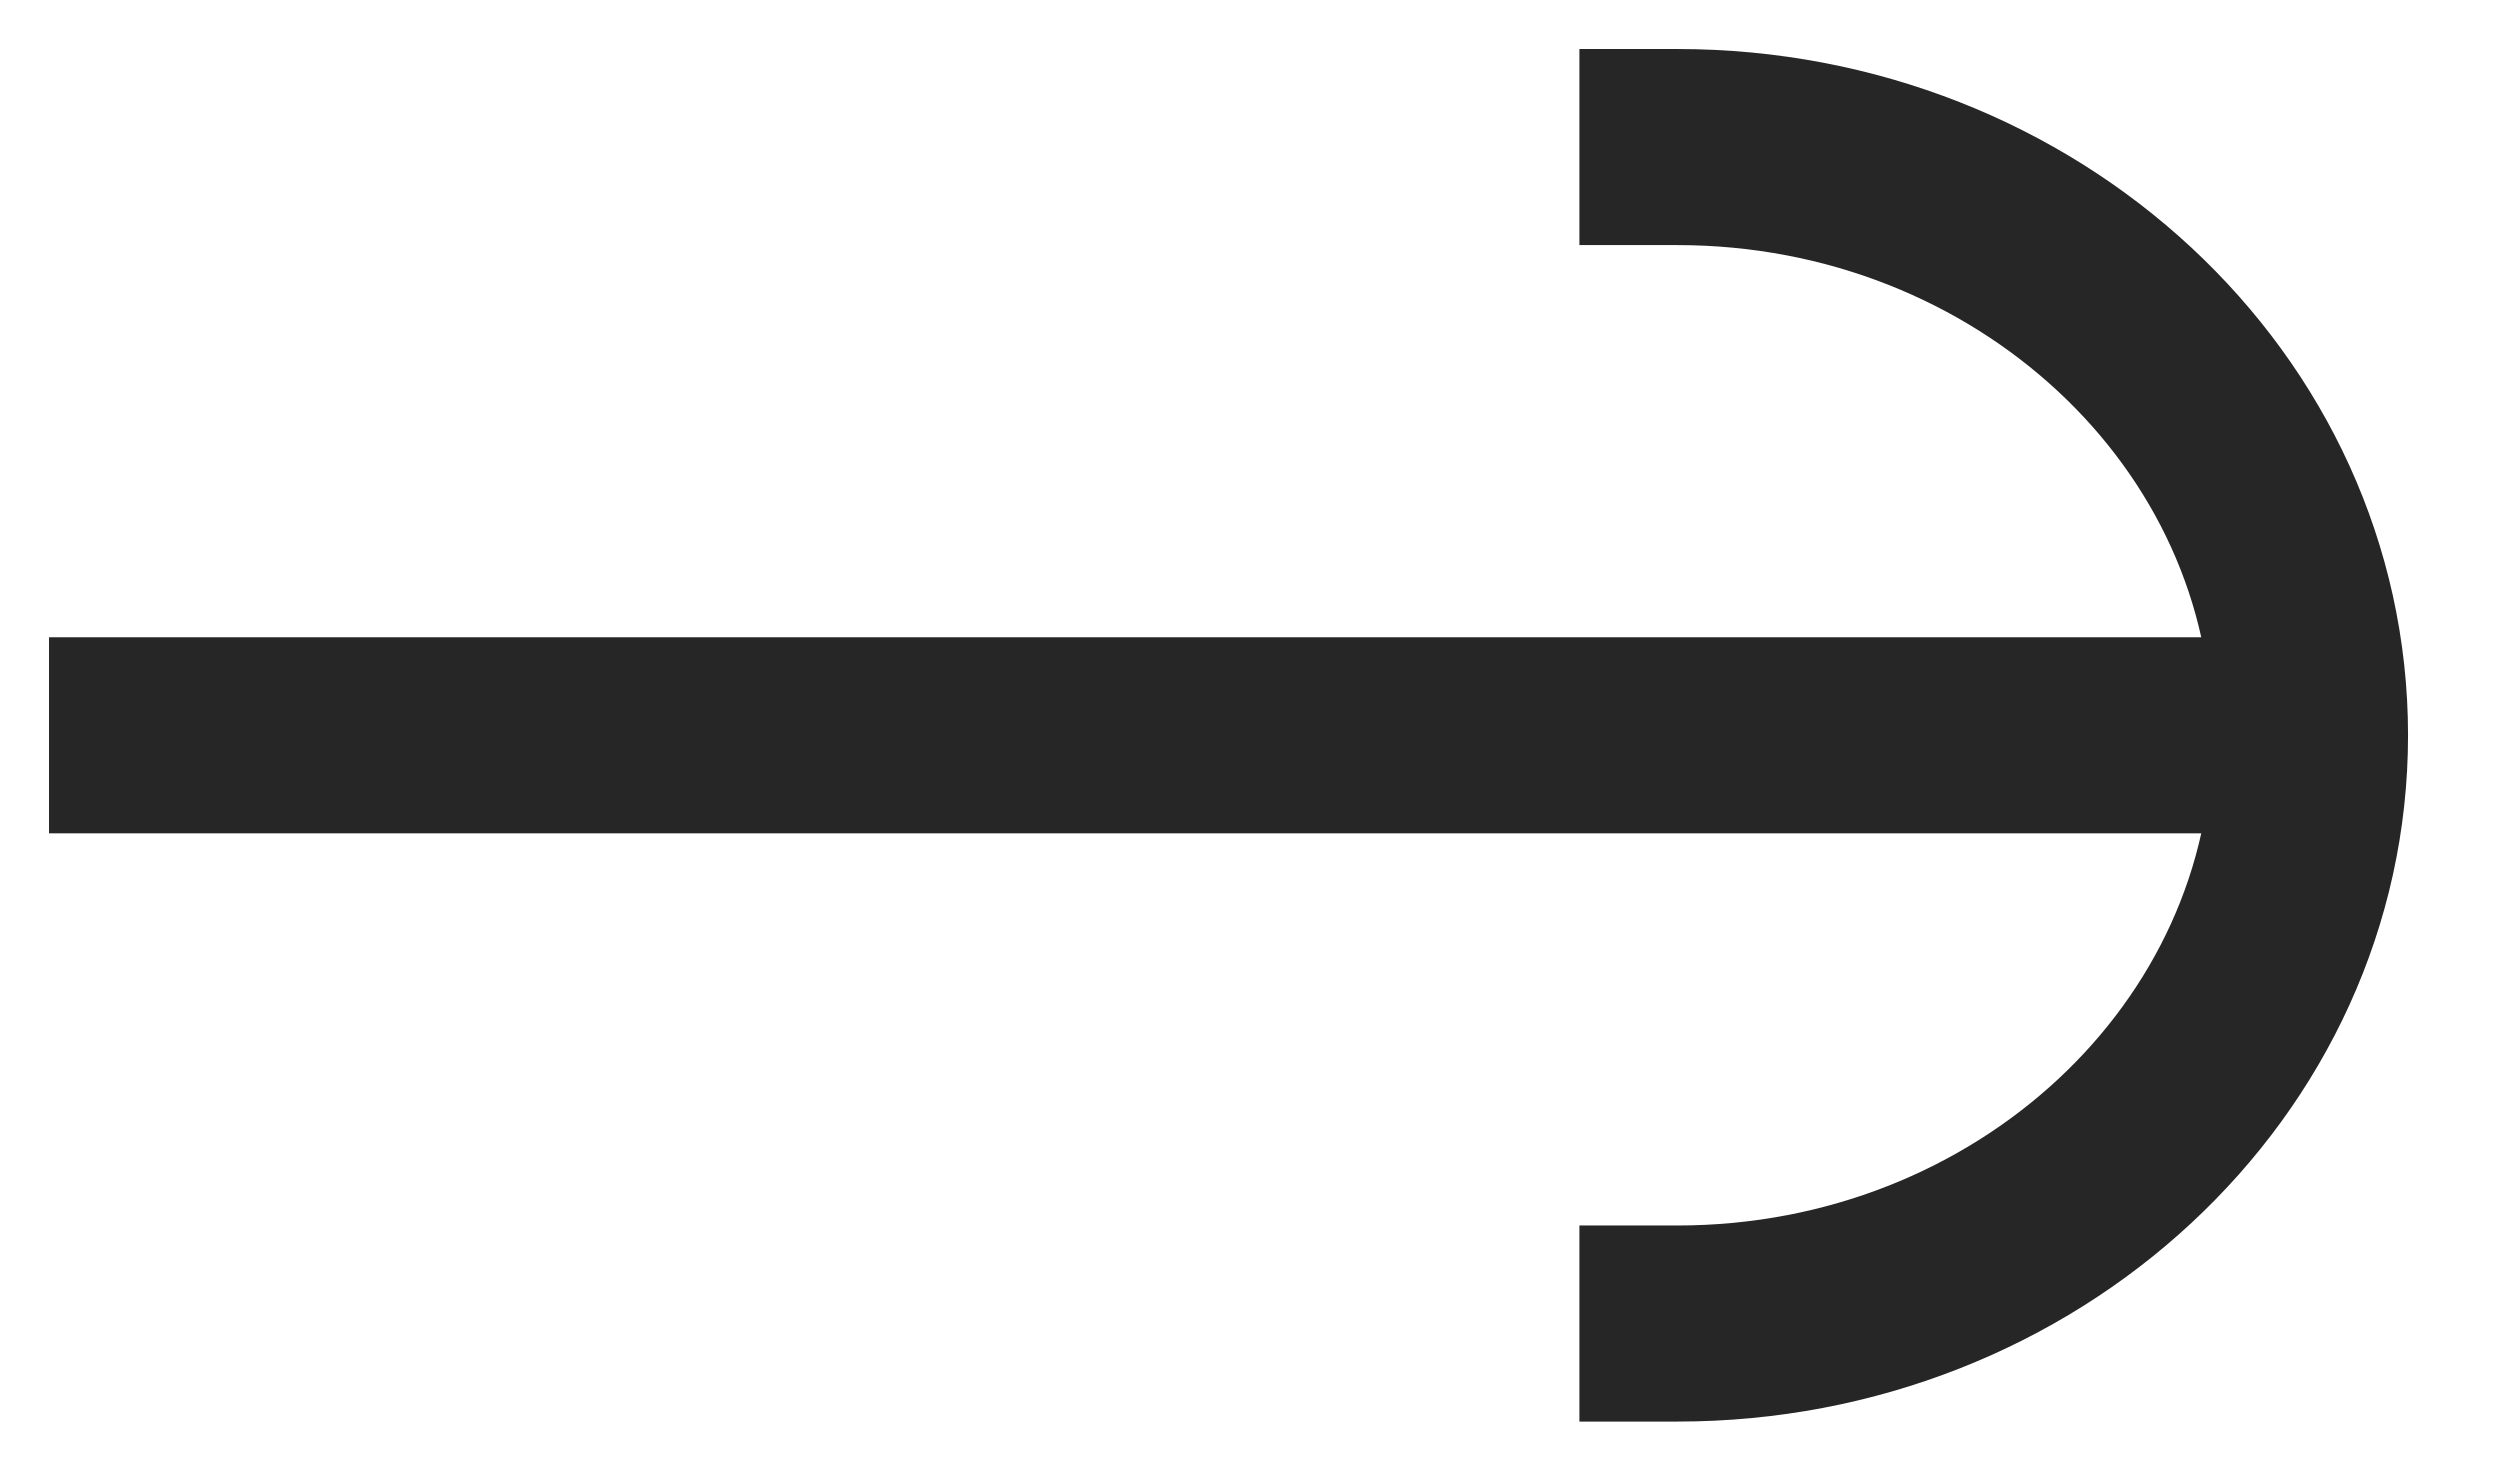
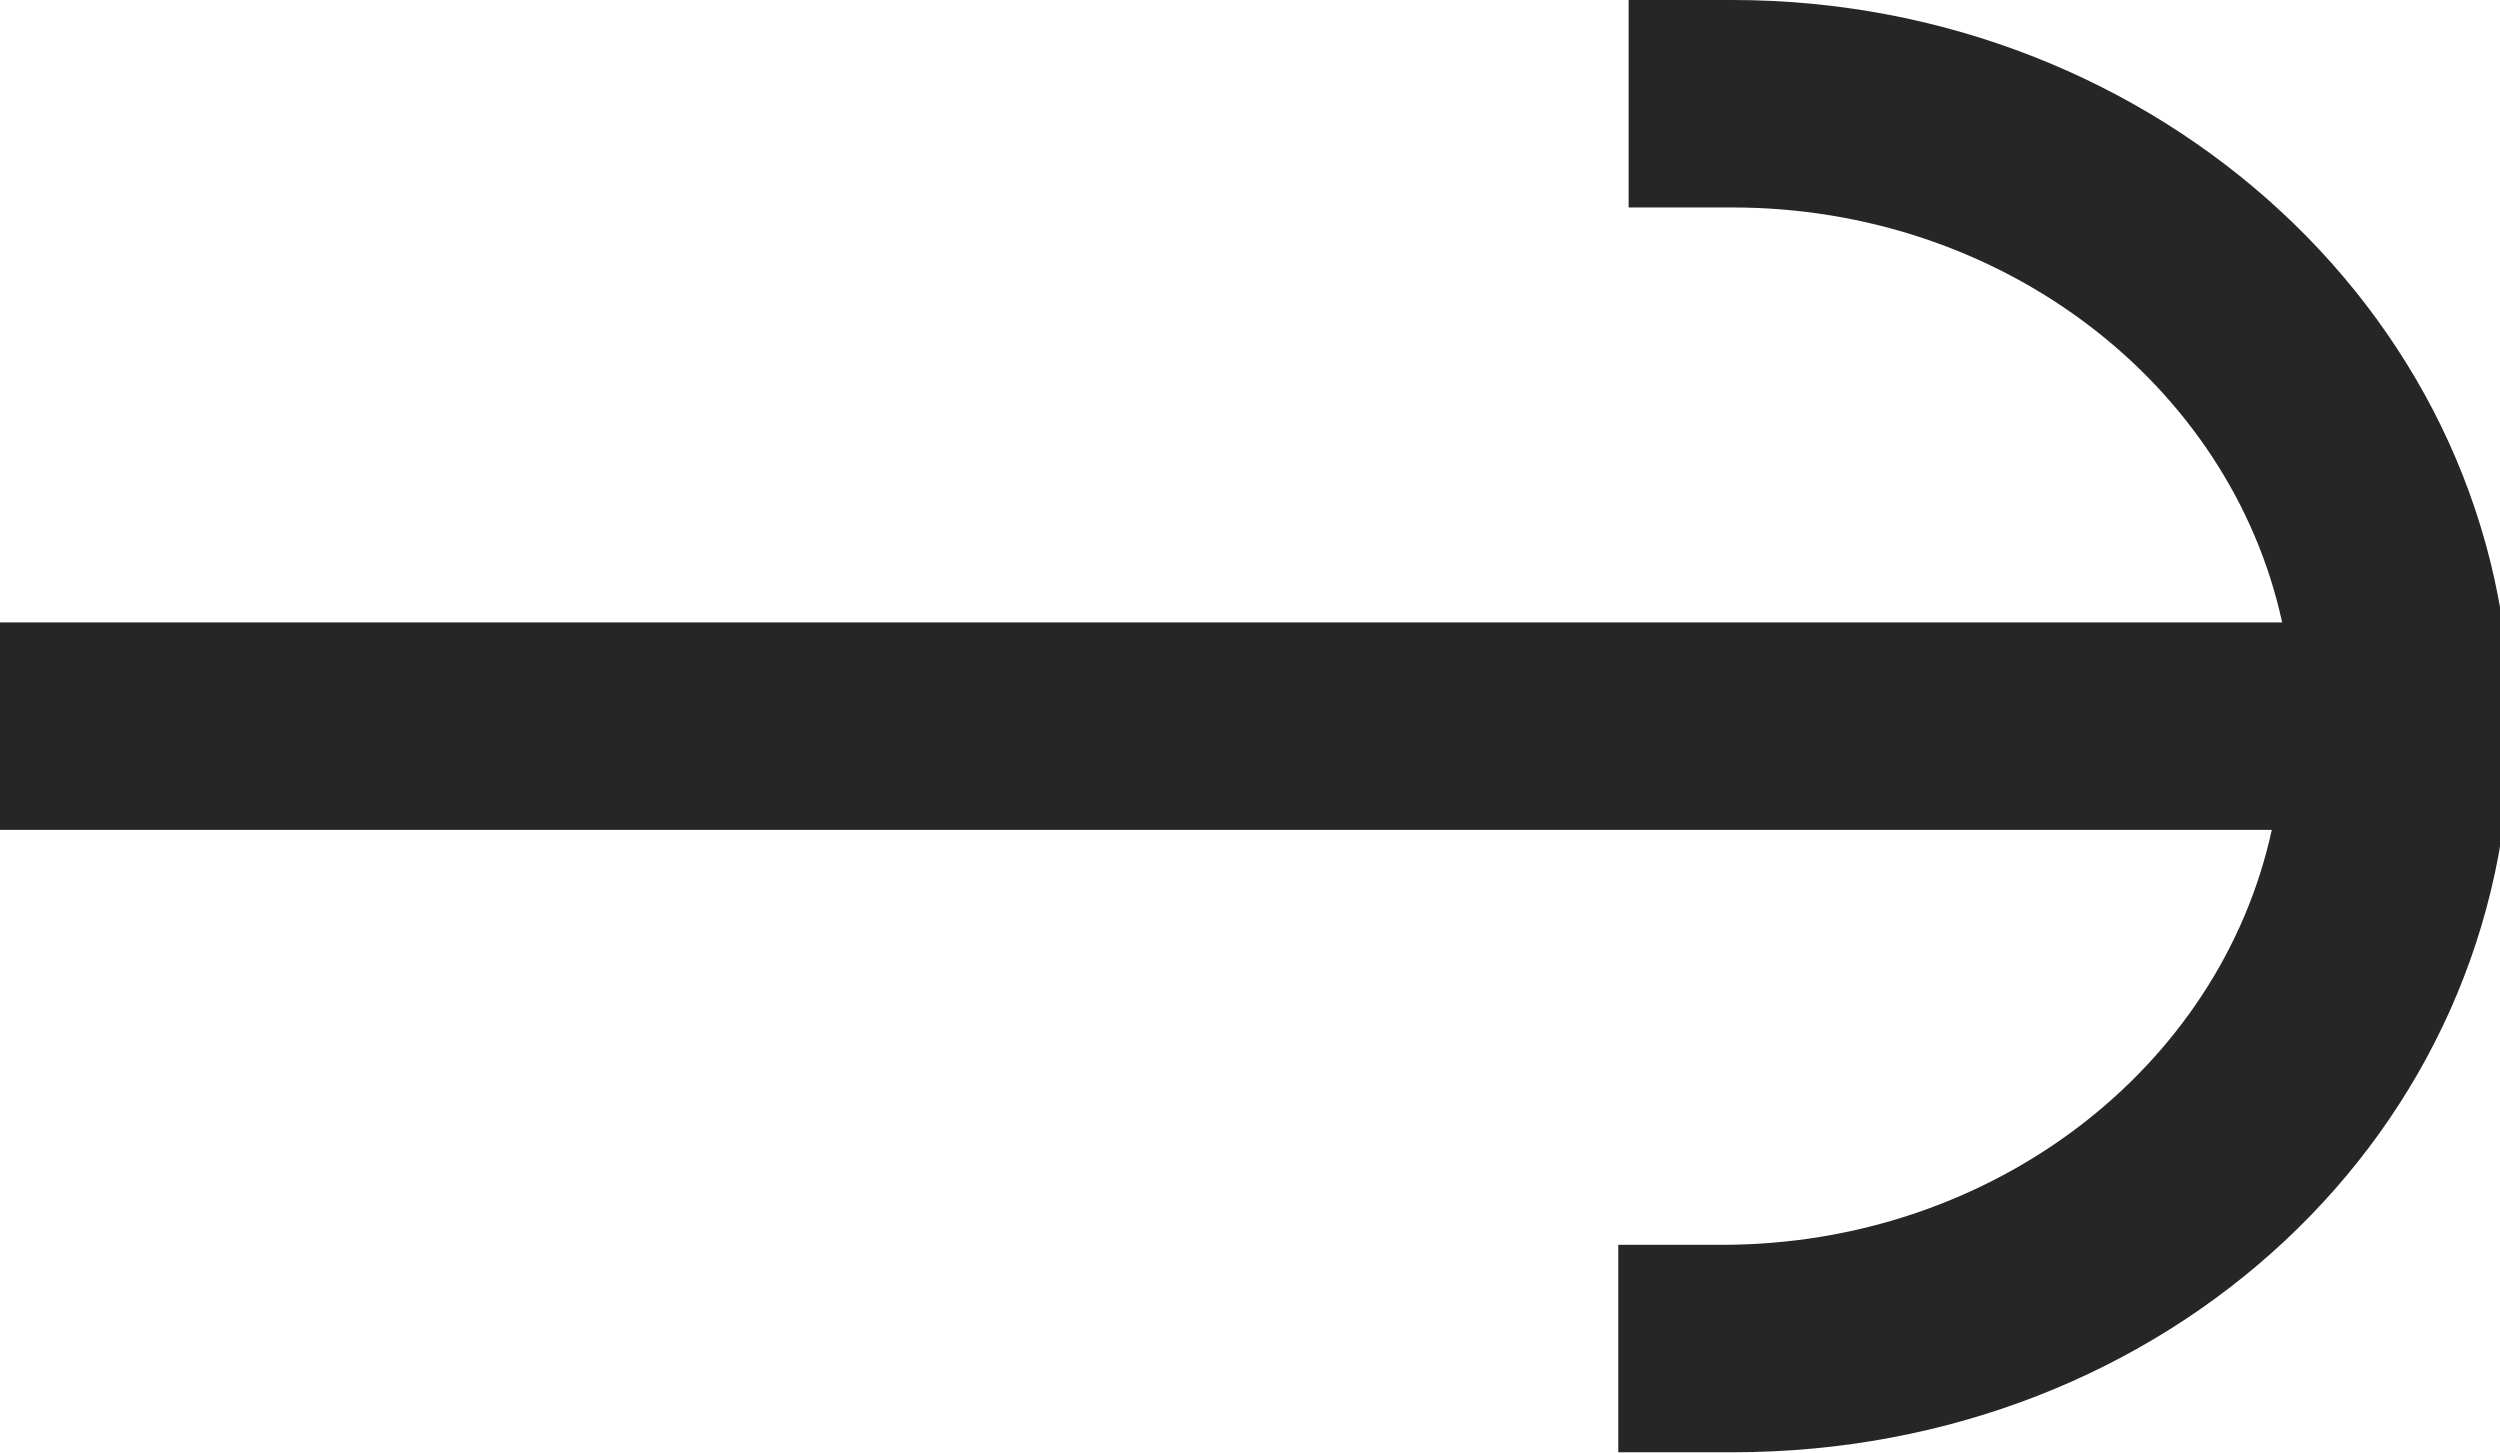
- <svg xmlns="http://www.w3.org/2000/svg" width="25.5" height="15" id="screenshot-6ad7884c-c025-804a-8007-82f201979887" viewBox="0 0 25.5 15" fill="none" version="1.1">
-   <g id="shape-6ad7884c-c025-804a-8007-82f201979887">
-     <g class="frame-container-wrapper">
-       <g class="frame-container-blur">
-         <g class="frame-container-shadows">
-           <g fill="none">
-             <g class="fills" id="fills-6ad7884c-c025-804a-8007-82f201979887">
-               <rect rx="0" ry="0" x="0" y="0" width="25.5" height="15" transform="matrix(1, 0, 0, 1, 0, 0)" class="frame-background" />
-             </g>
-             <g class="frame-children">
-               <g id="shape-26bdca22-fe4b-802c-8006-5ab73f15213c">
-                 <g class="fills" id="fills-26bdca22-fe4b-802c-8006-5ab73f15213c">
-                   <path d="M17.11,1.5C20.671,1.5,23.562,4.188,23.562,7.5C23.562,10.812,20.671,13.5,17.11,13.5M23,7.5L1.5,7.5" />
-                 </g>
-                 <g id="strokes-e44f0b0d-9c28-802a-8007-82f22d0d6fbe-26bdca22-fe4b-802c-8006-5ab73f15213c" class="strokes">
-                   <g class="stroke-shape">
-                     <path d="M17.11,1.5C20.671,1.5,23.562,4.188,23.562,7.5C23.562,10.812,20.671,13.5,17.11,13.5M23,7.5L1.5,7.5" style="fill: none; stroke-width: 2; stroke: rgb(38, 38, 38); stroke-opacity: 1; stroke-linecap: square;" />
-                   </g>
-                 </g>
-               </g>
-             </g>
-           </g>
-         </g>
-       </g>
-     </g>
-   </g>
+ <svg xmlns="http://www.w3.org/2000/svg" id="arrow" version="1.1" viewBox="0 0 24.1 14">
+   <defs>
+     <style>
+       .st0 {
+         fill: #262626;
+       }
+     </style>
+   </defs>
+   <path class="st0" d="M16.6,14h-1v-2h1c2.6,0,4.8-1.7,5.3-4H0v-2h22c-.5-2.3-2.7-4-5.3-4h-1V0h1c4.1,0,7.5,3.1,7.5,7s-3.3,7-7.5,7Z" />
</svg>
